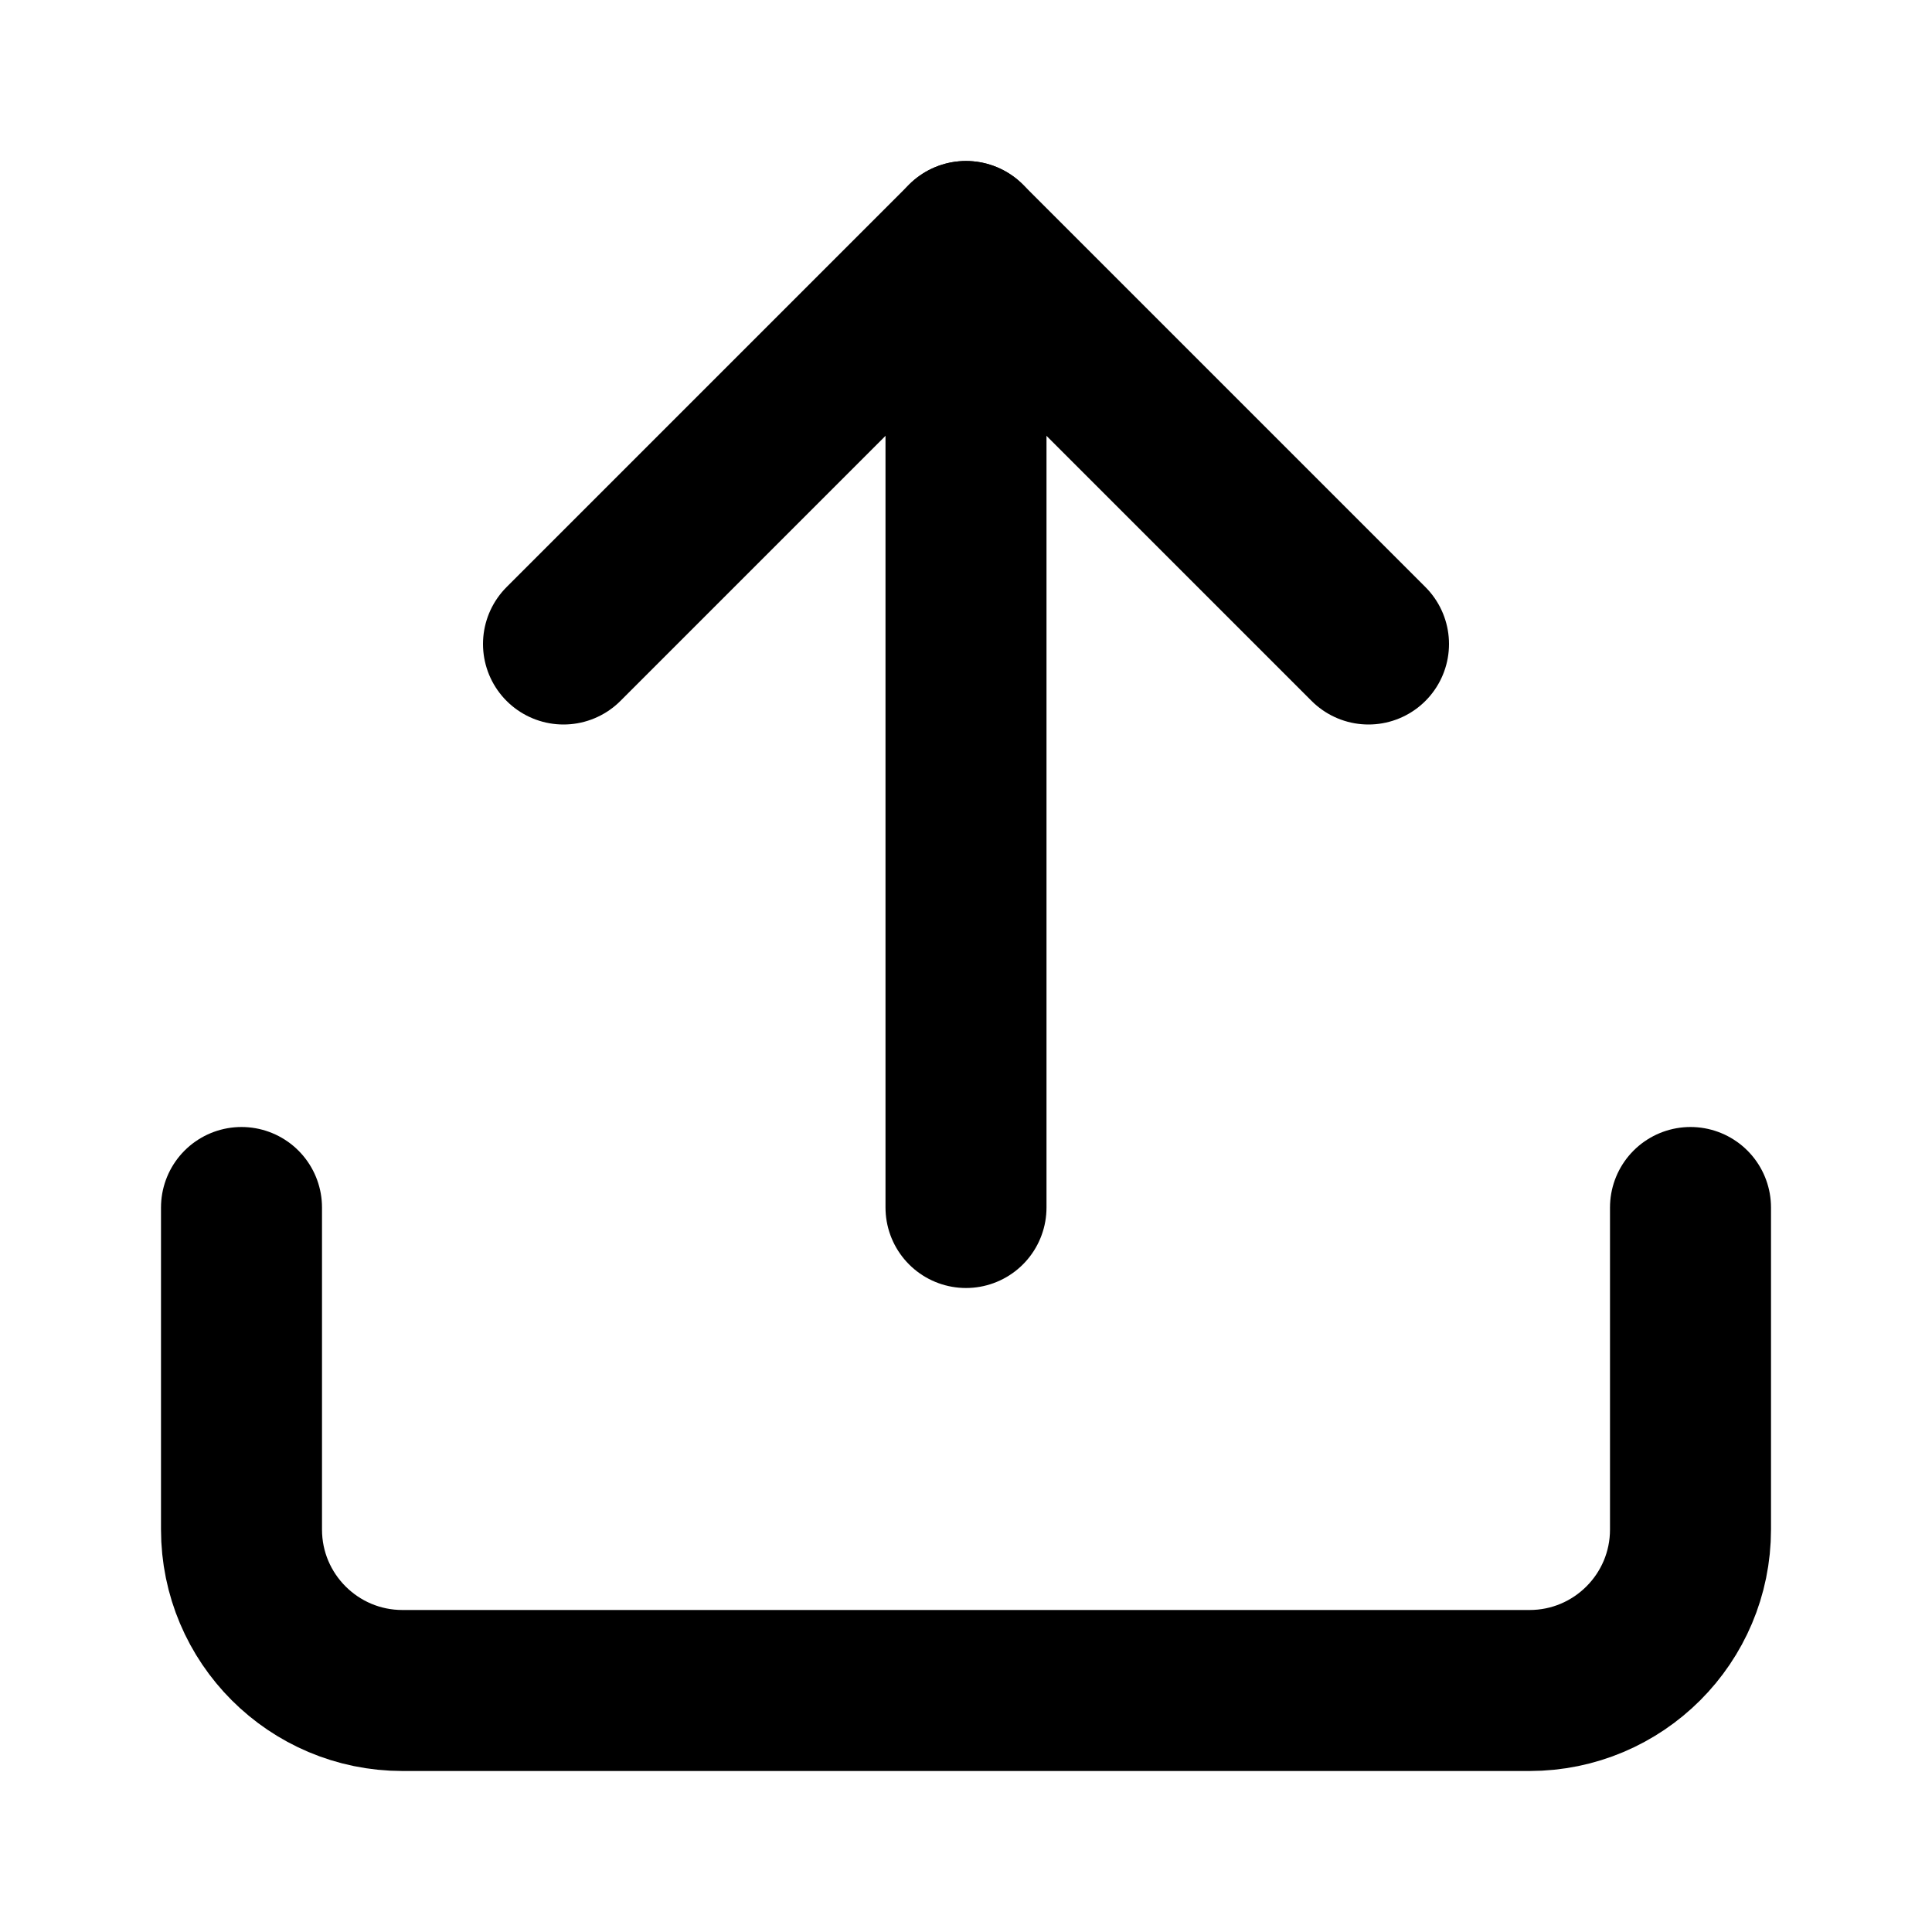
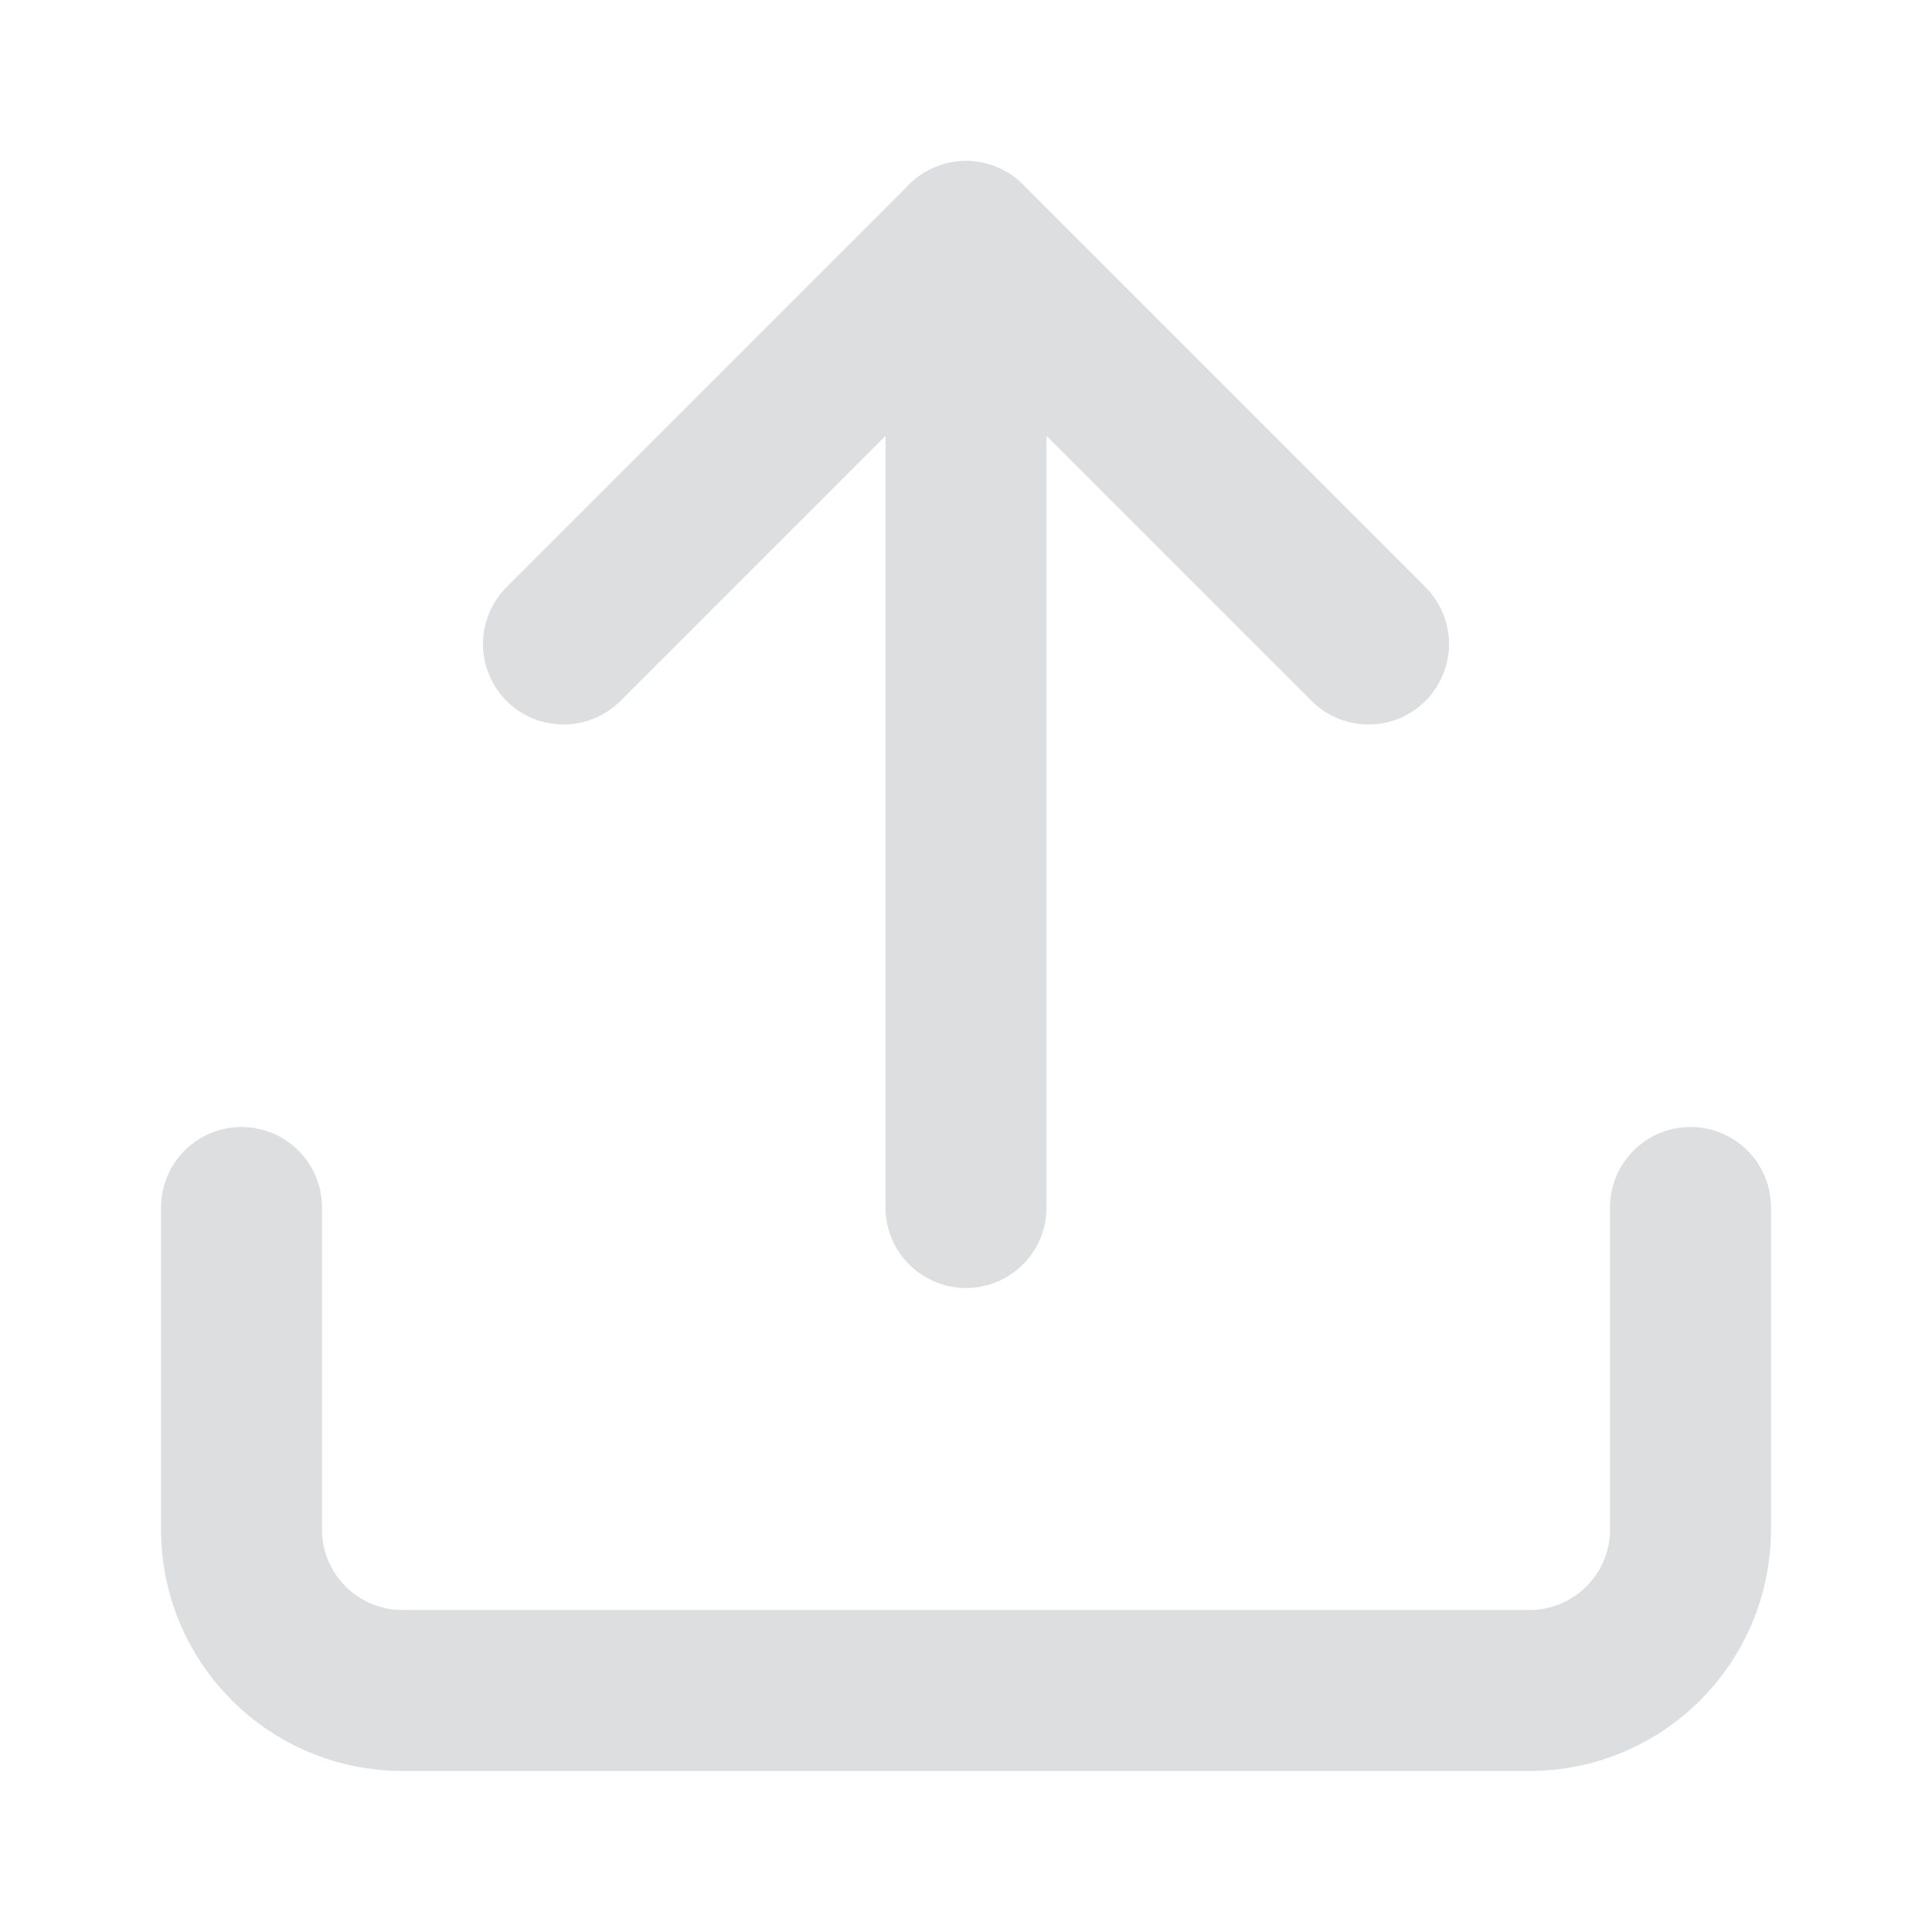
- <svg xmlns="http://www.w3.org/2000/svg" width="100" height="100" viewBox="0 0 24 24" fill="none" stroke="currentColor" stroke-width="2" stroke-linecap="round" stroke-linejoin="round">
+ <svg xmlns="http://www.w3.org/2000/svg" width="100" height="100" viewBox="0 0 24 24" fill="none" stroke="#dcdedf" stroke-width="2" stroke-linecap="round" stroke-linejoin="round">
  <path d="M21 15v4a2 2 0 0 1-2 2H5a2 2 0 0 1-2-2v-4" />
  <polyline points="17 8 12 3 7 8" />
  <line x1="12" y1="3" x2="12" y2="15" />
</svg>
